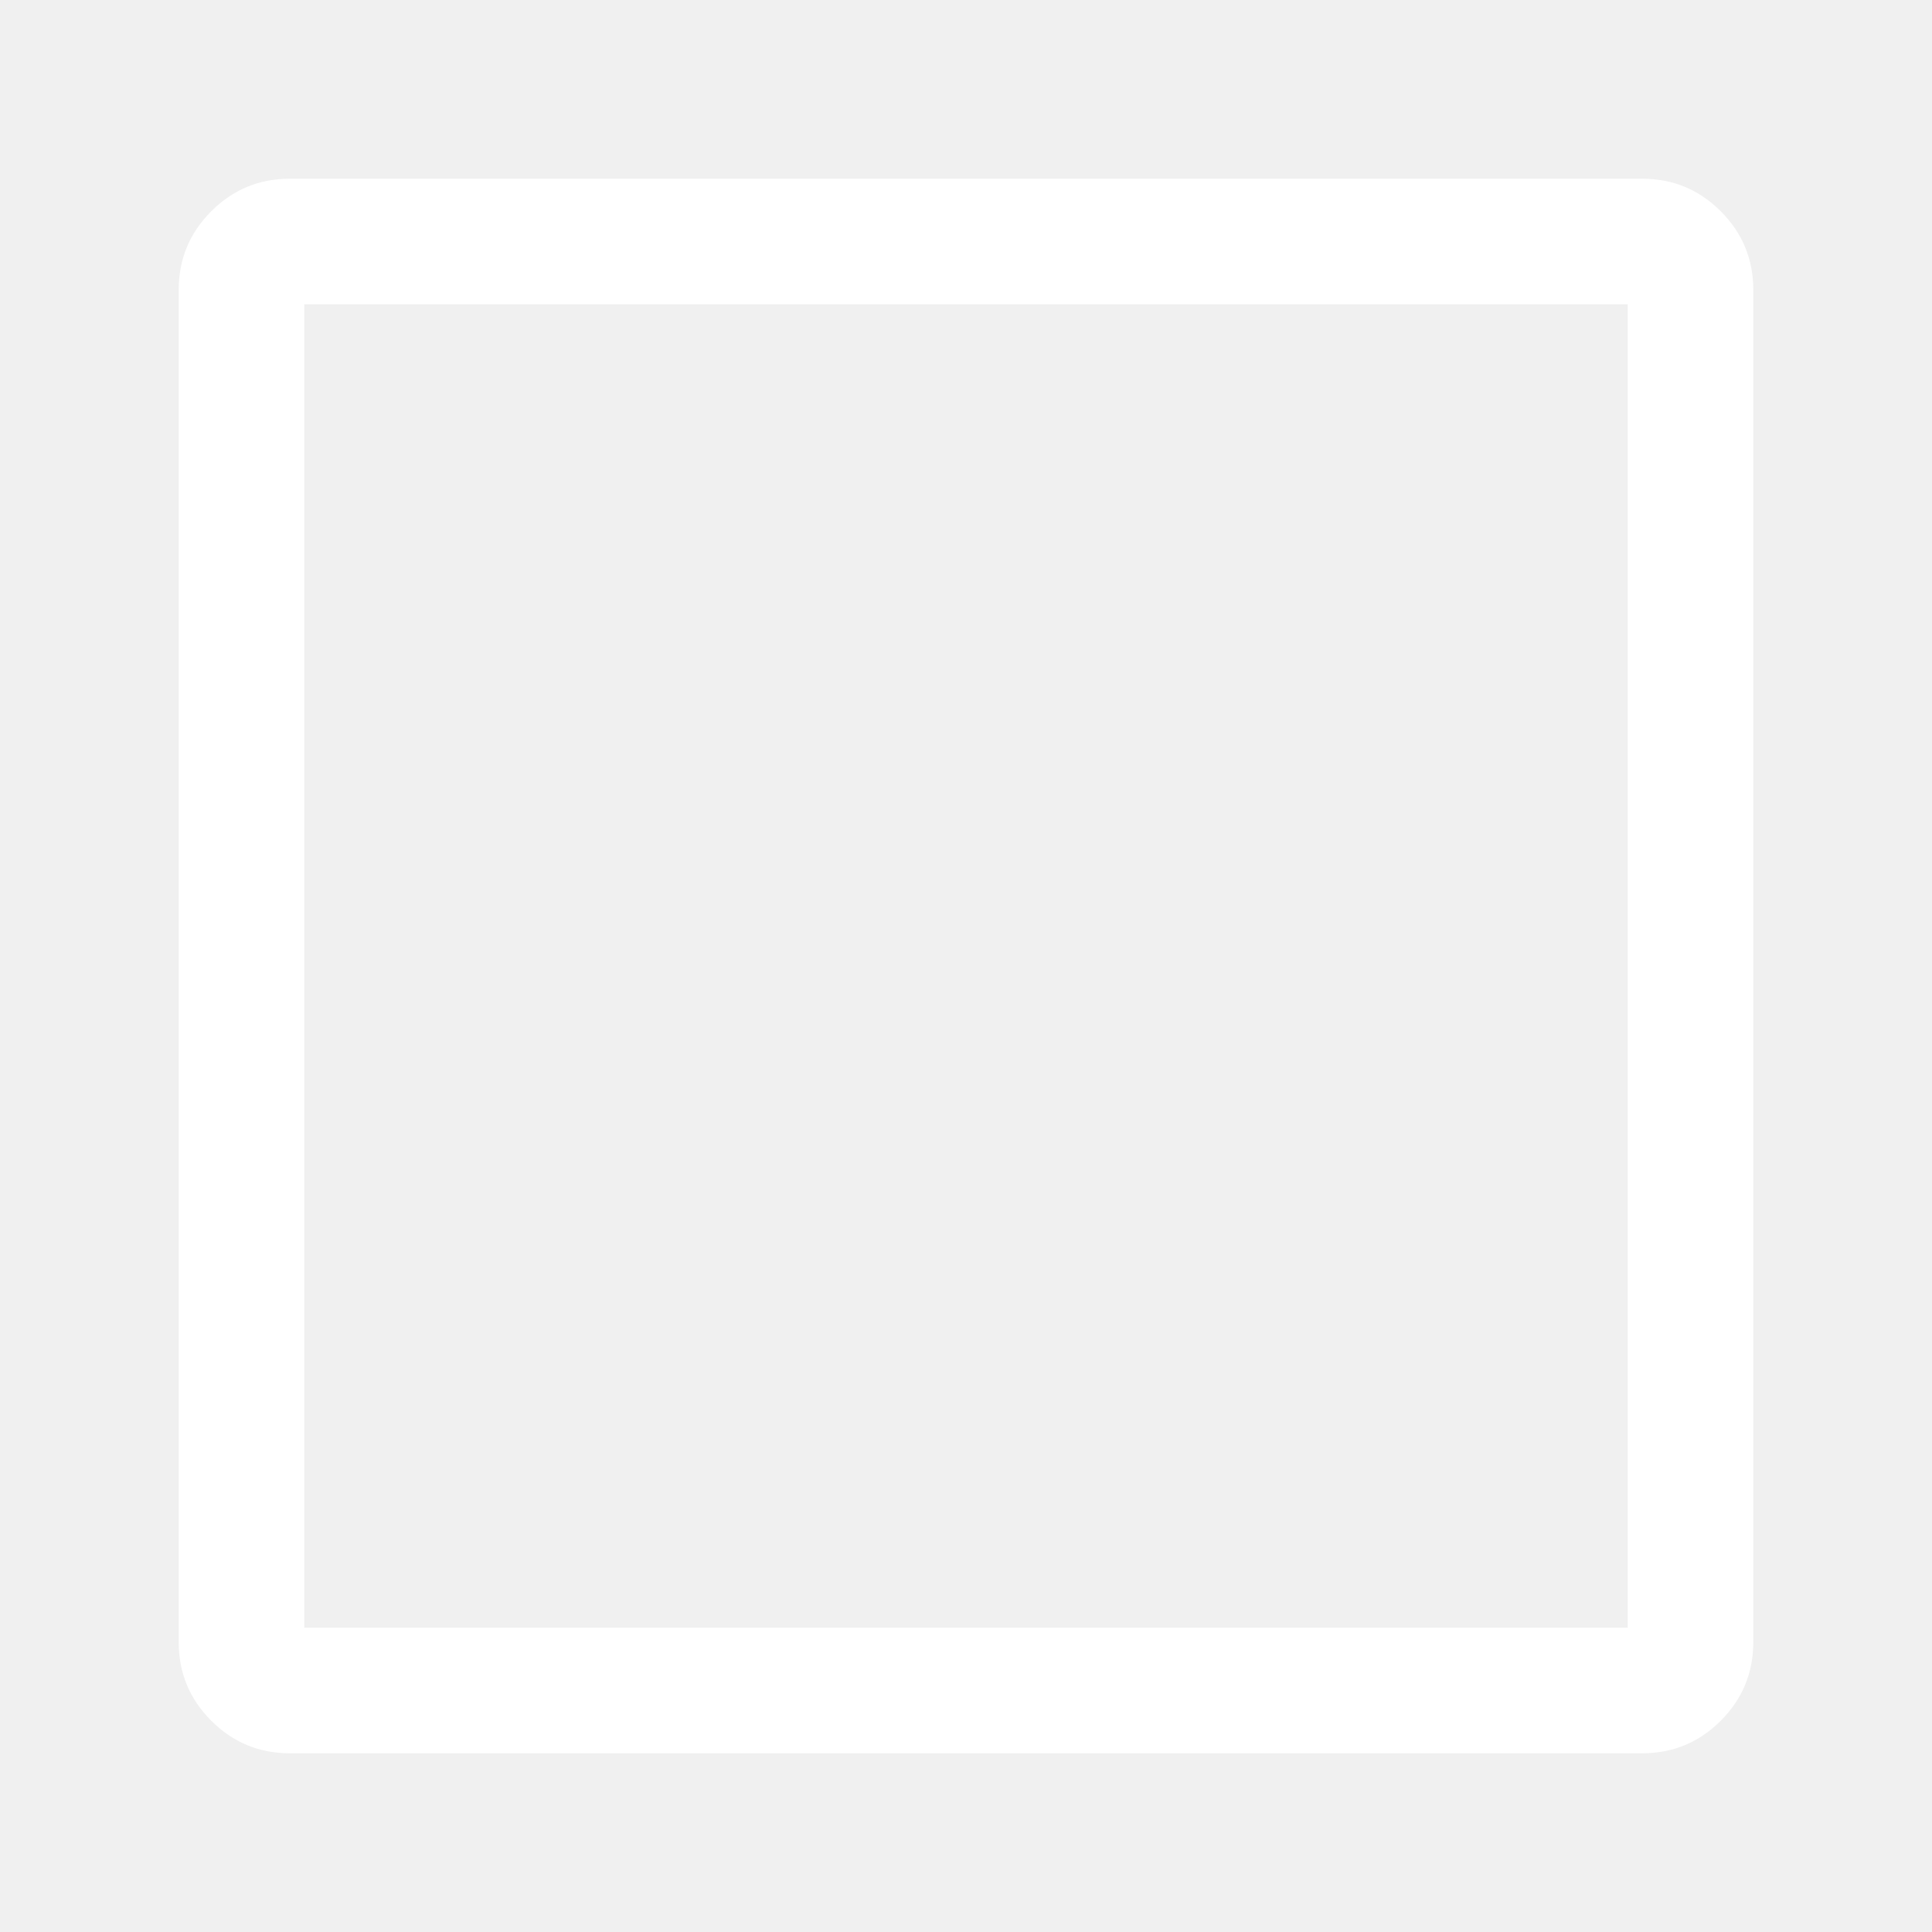
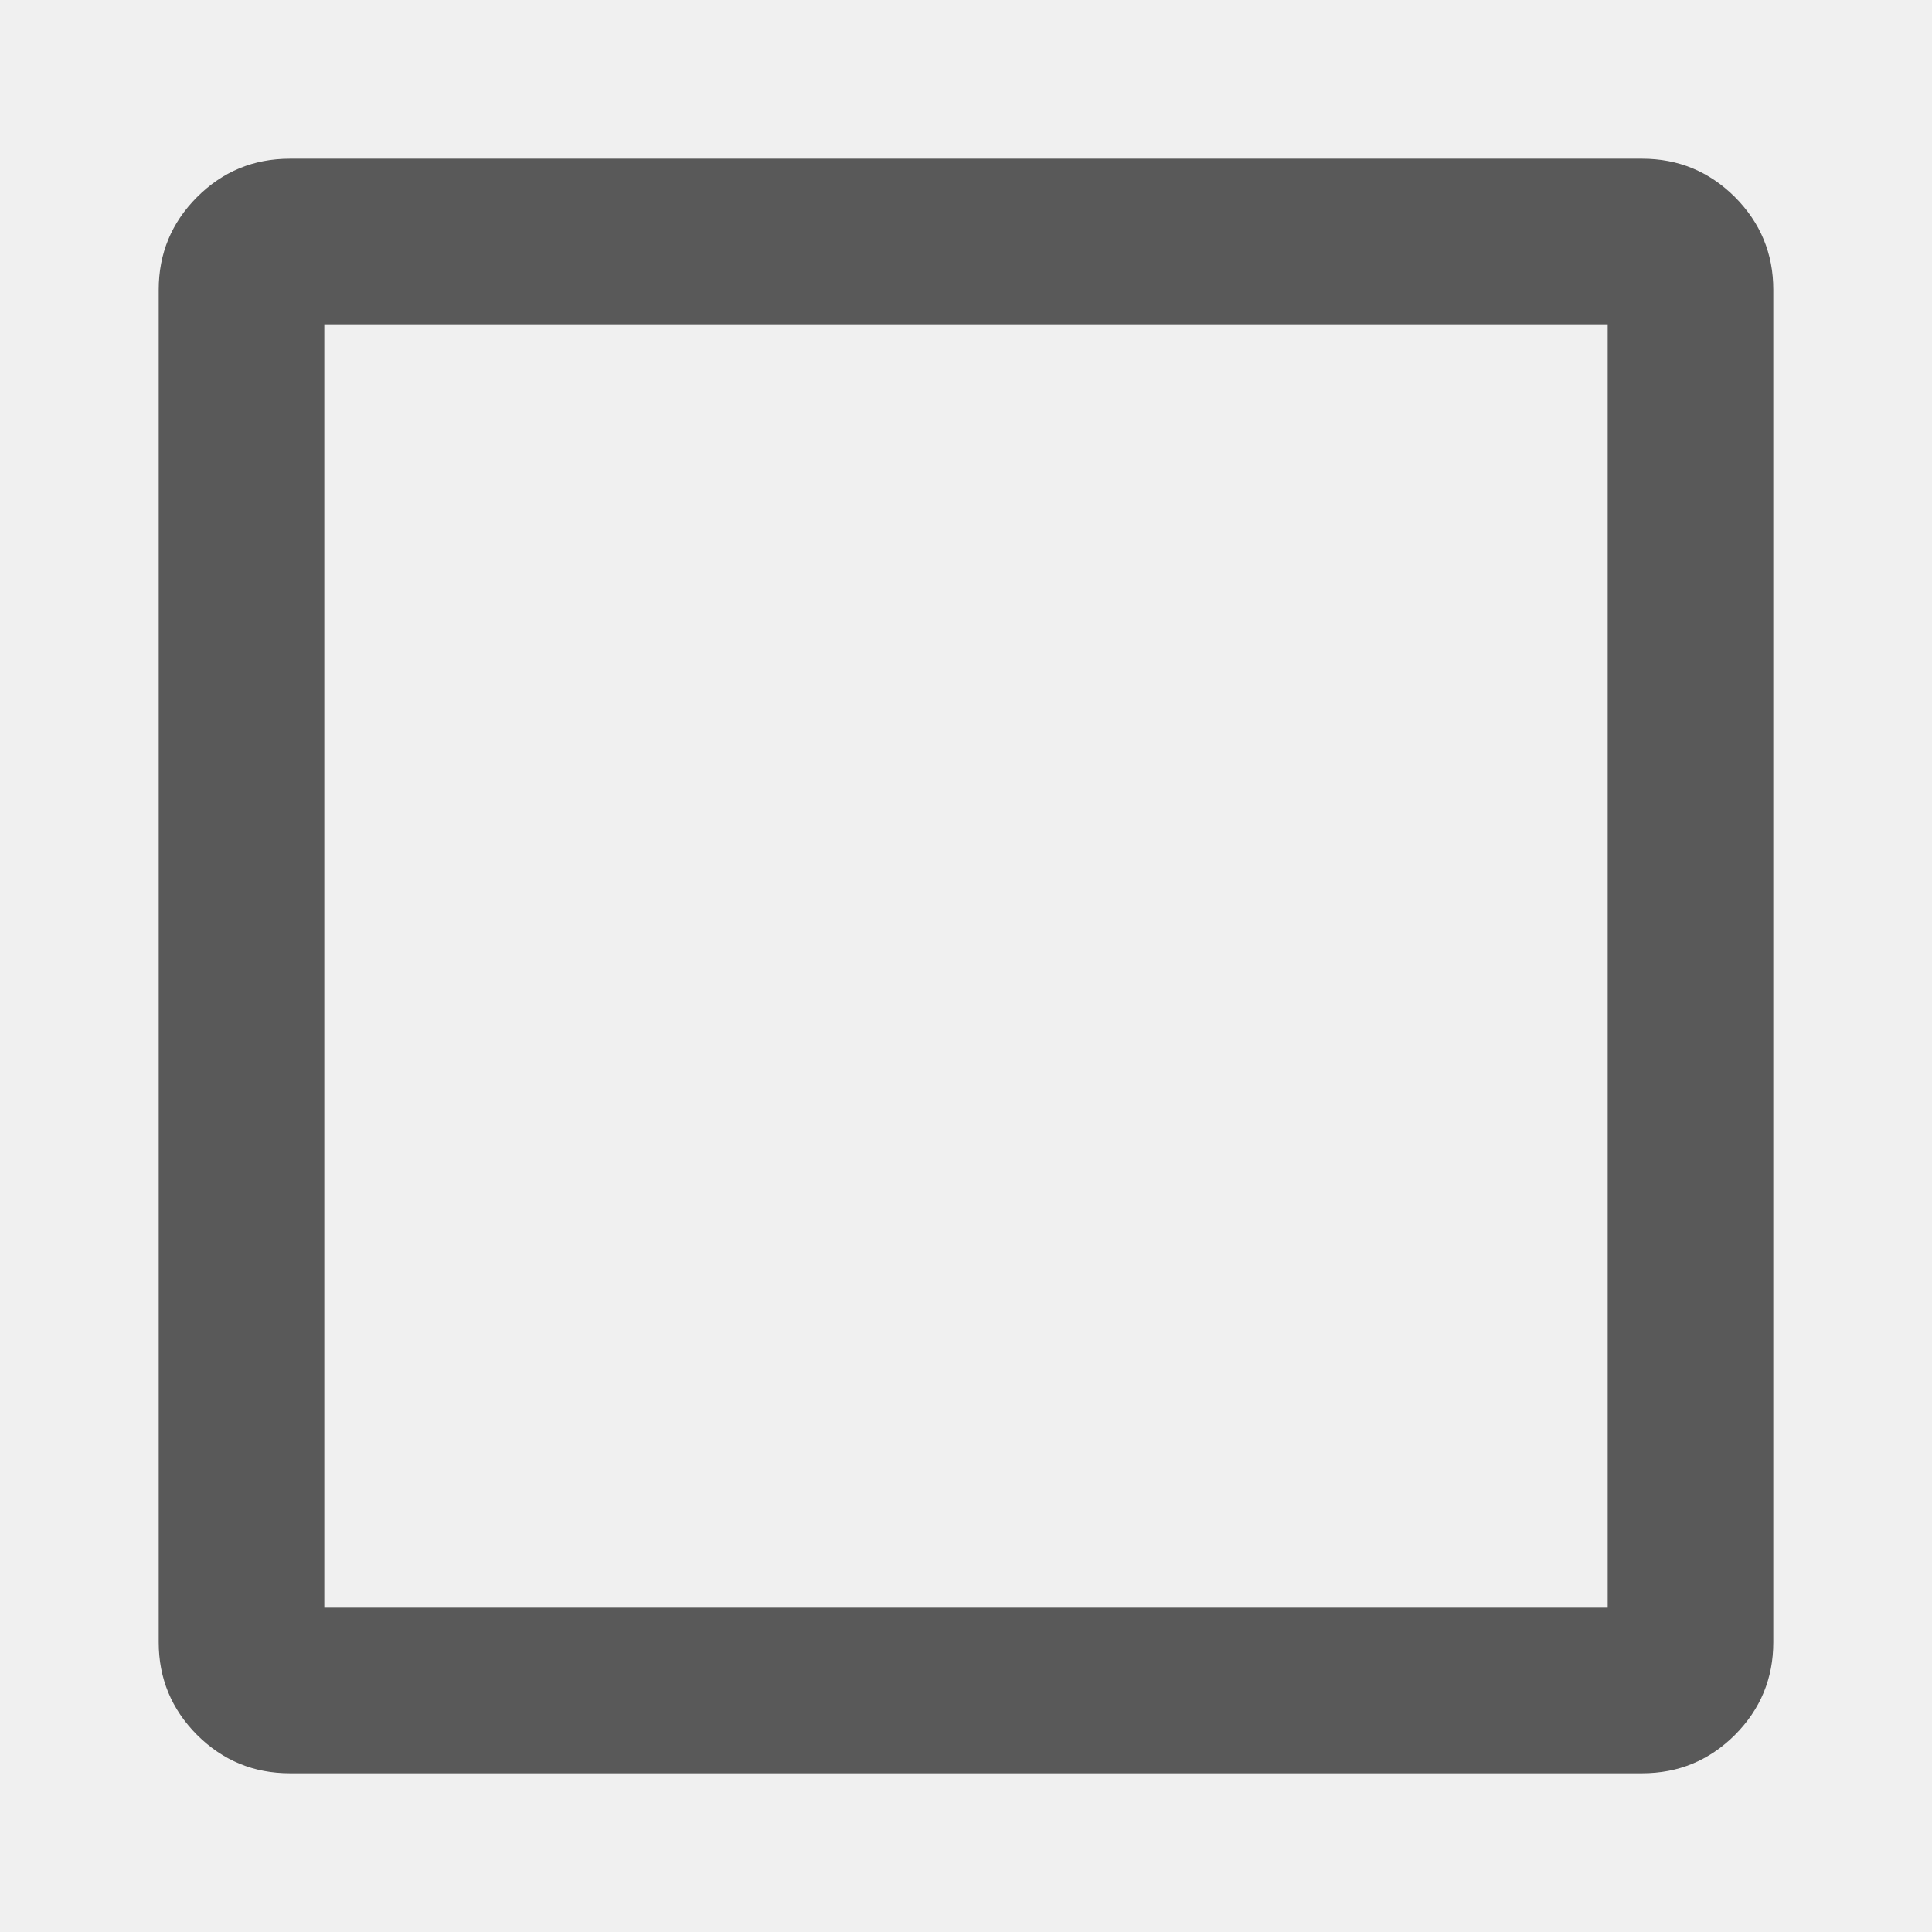
- <svg xmlns="http://www.w3.org/2000/svg" fill="none" version="1.1" width="20" height="20" viewBox="0 0 20 20">
+ <svg xmlns="http://www.w3.org/2000/svg" fill="none" version="1.1" width="14" height="14" viewBox="0 0 14 14">
  <defs>
-     <clipPath id="master_svg0_39_683">
-       <rect x="0" y="0" width="20" height="20" rx="0" />
+     <clipPath id="master_svg0_517_01244">
+       <rect x="0" y="0" width="14" height="14" rx="0" />
    </clipPath>
  </defs>
-   <g clip-path="url(#master_svg0_39_683)">
+   <g clip-path="url(#master_svg0_517_01244)">
    <g>
-       <path d="M2.187,17.813Q2.524,18.15,3,18.15L17,18.15Q17.476,18.15,17.813,17.813Q18.15,17.476,18.15,17L18.15,3Q18.15,2.524,17.813,2.187Q17.476,1.85,17,1.85L3,1.85Q2.524,1.85,2.187,2.187Q1.85,2.524,1.85,3L1.85,17Q1.85,17.476,2.187,17.813ZM3.15,16.85L16.85,16.85L16.85,3.15L3.15,3.15L3.15,16.85Z" fill-rule="evenodd" fill="#FFFFFF" fill-opacity="1" />
+       <path d="M1.428,12.572Q1.707,12.85,2.1,12.85L11.9,12.85Q12.293,12.85,12.572,12.572Q12.85,12.293,12.85,11.9L12.85,2.1Q12.85,1.707,12.572,1.428Q12.293,1.15,11.9,1.15L2.1,1.15Q1.706,1.15,1.428,1.428Q1.15,1.706,1.15,2.1L1.15,11.9Q1.15,12.293,1.428,12.572ZM2.35,11.65L11.65,11.65L11.65,2.35L2.35,2.35L2.35,11.65Z" fill-rule="evenodd" fill="#595959" fill-opacity="1" />
    </g>
  </g>
</svg>
